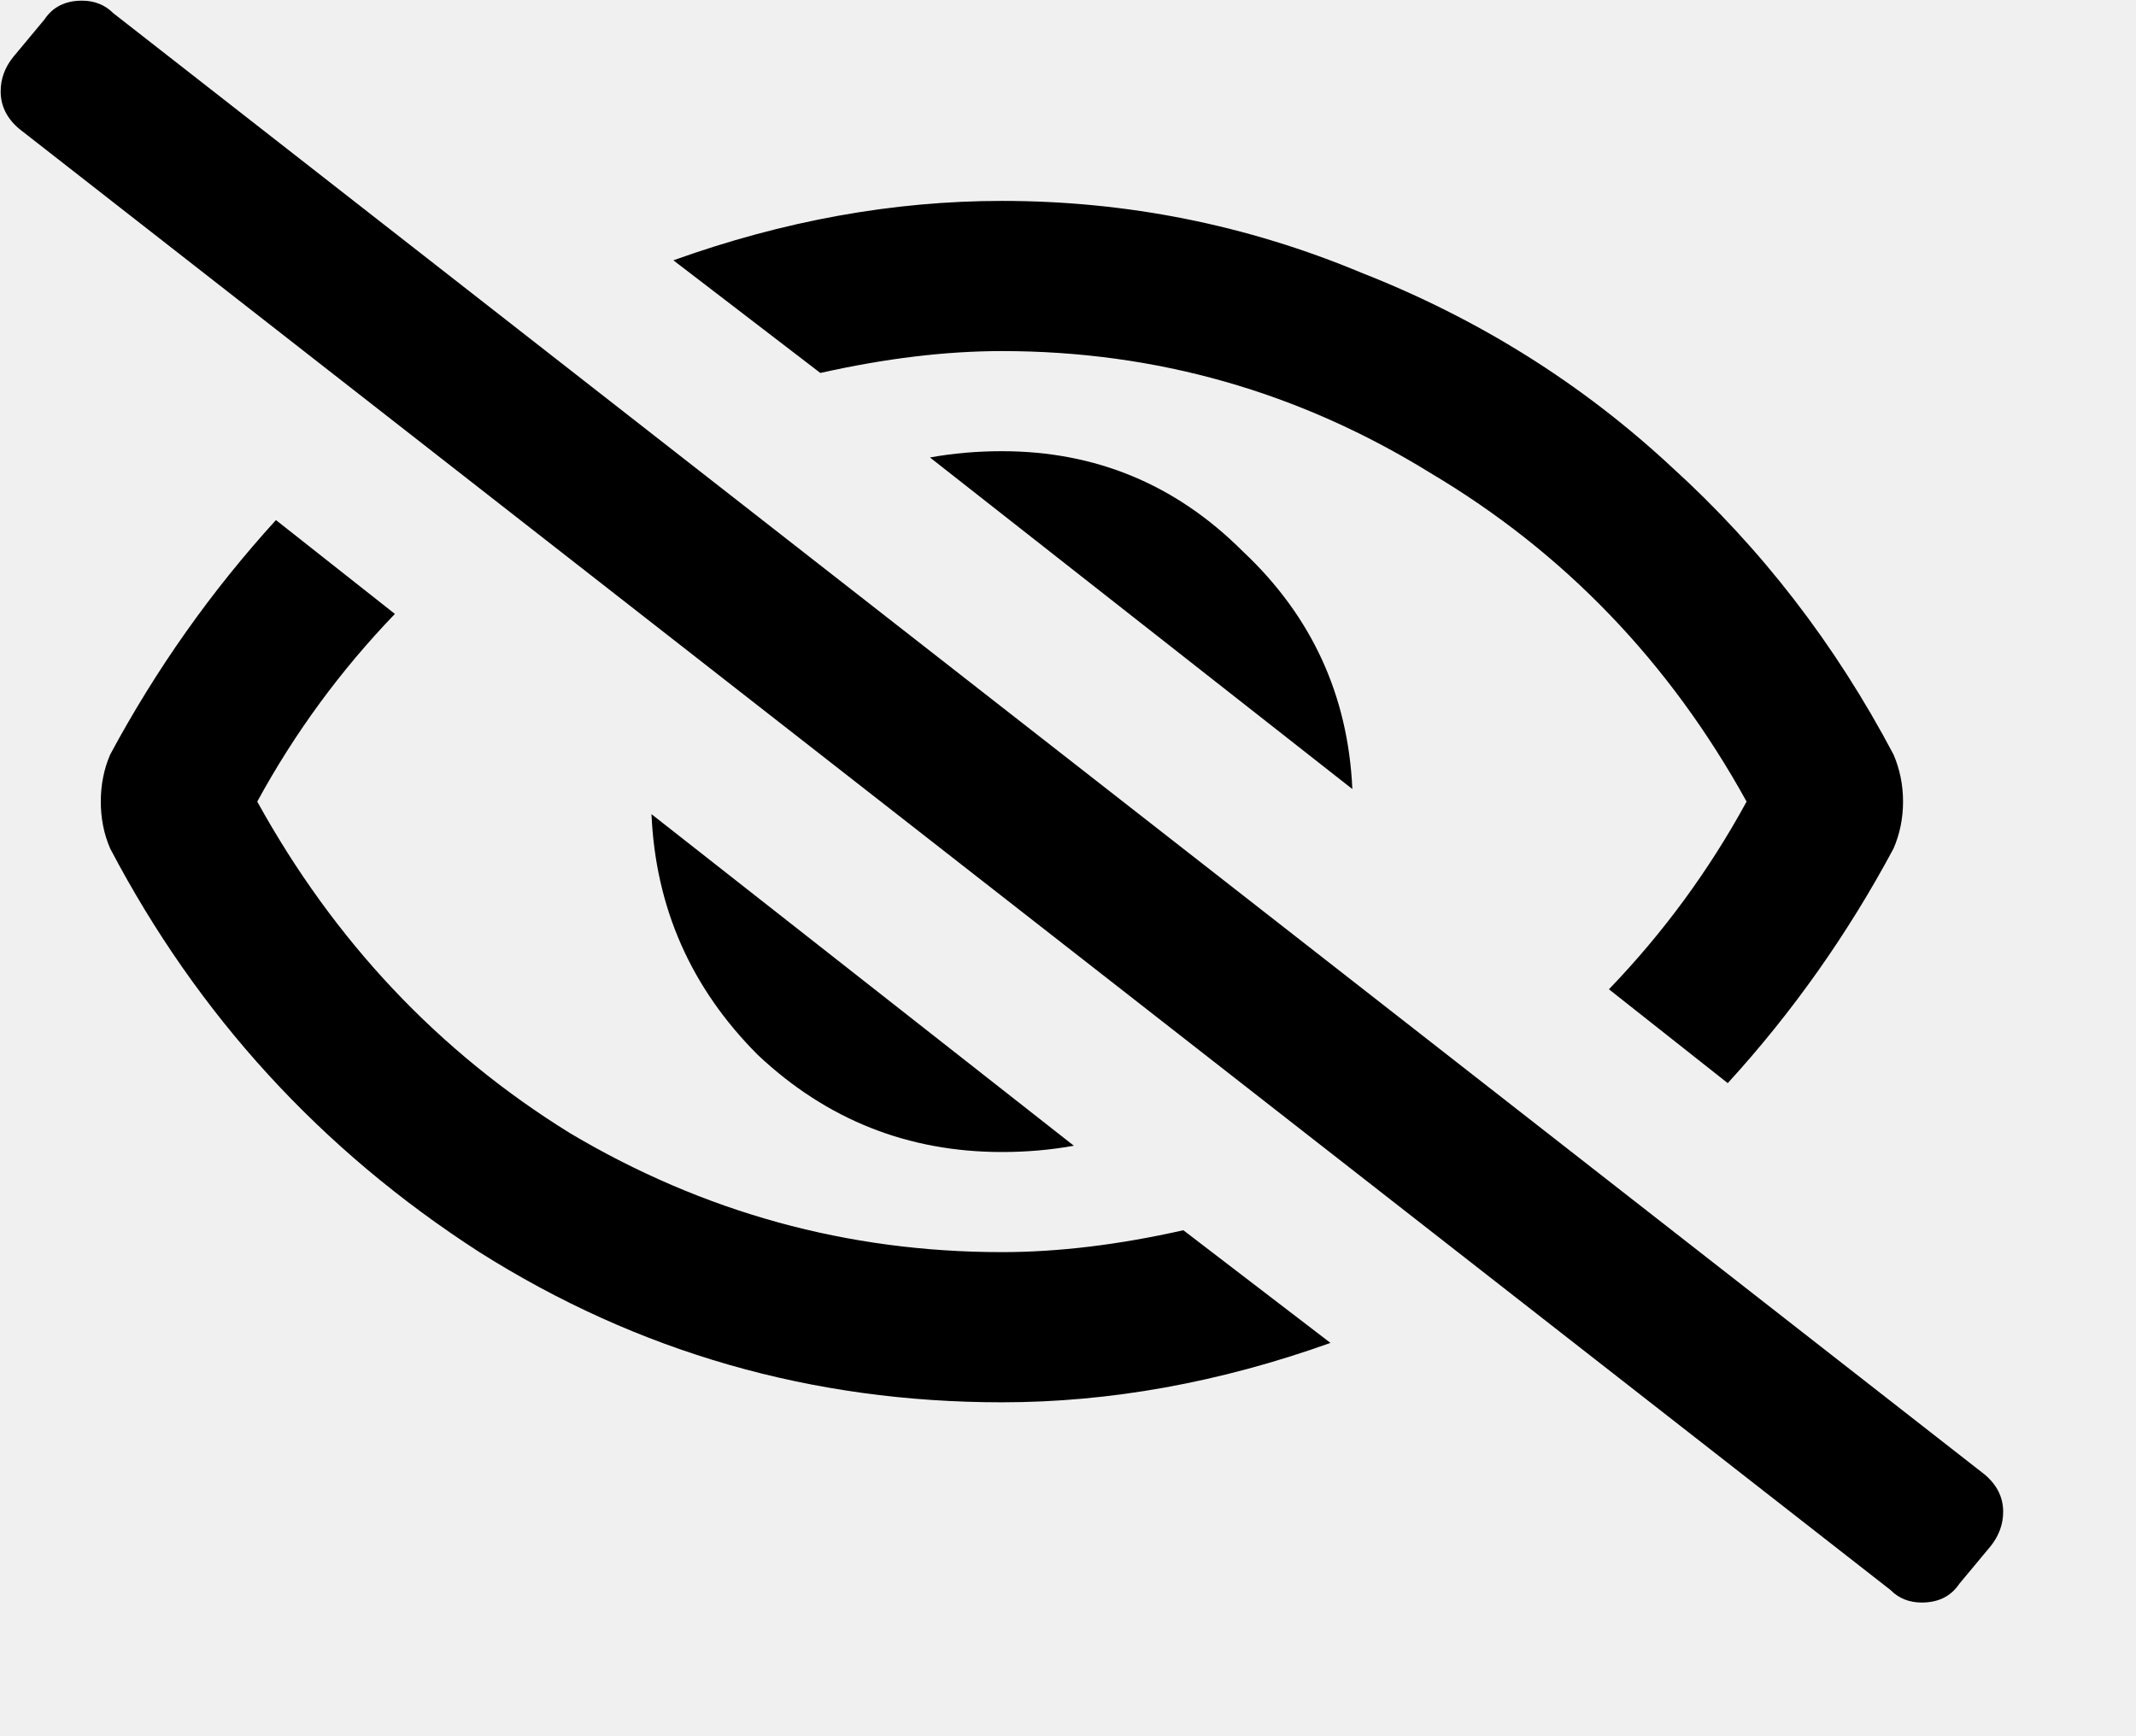
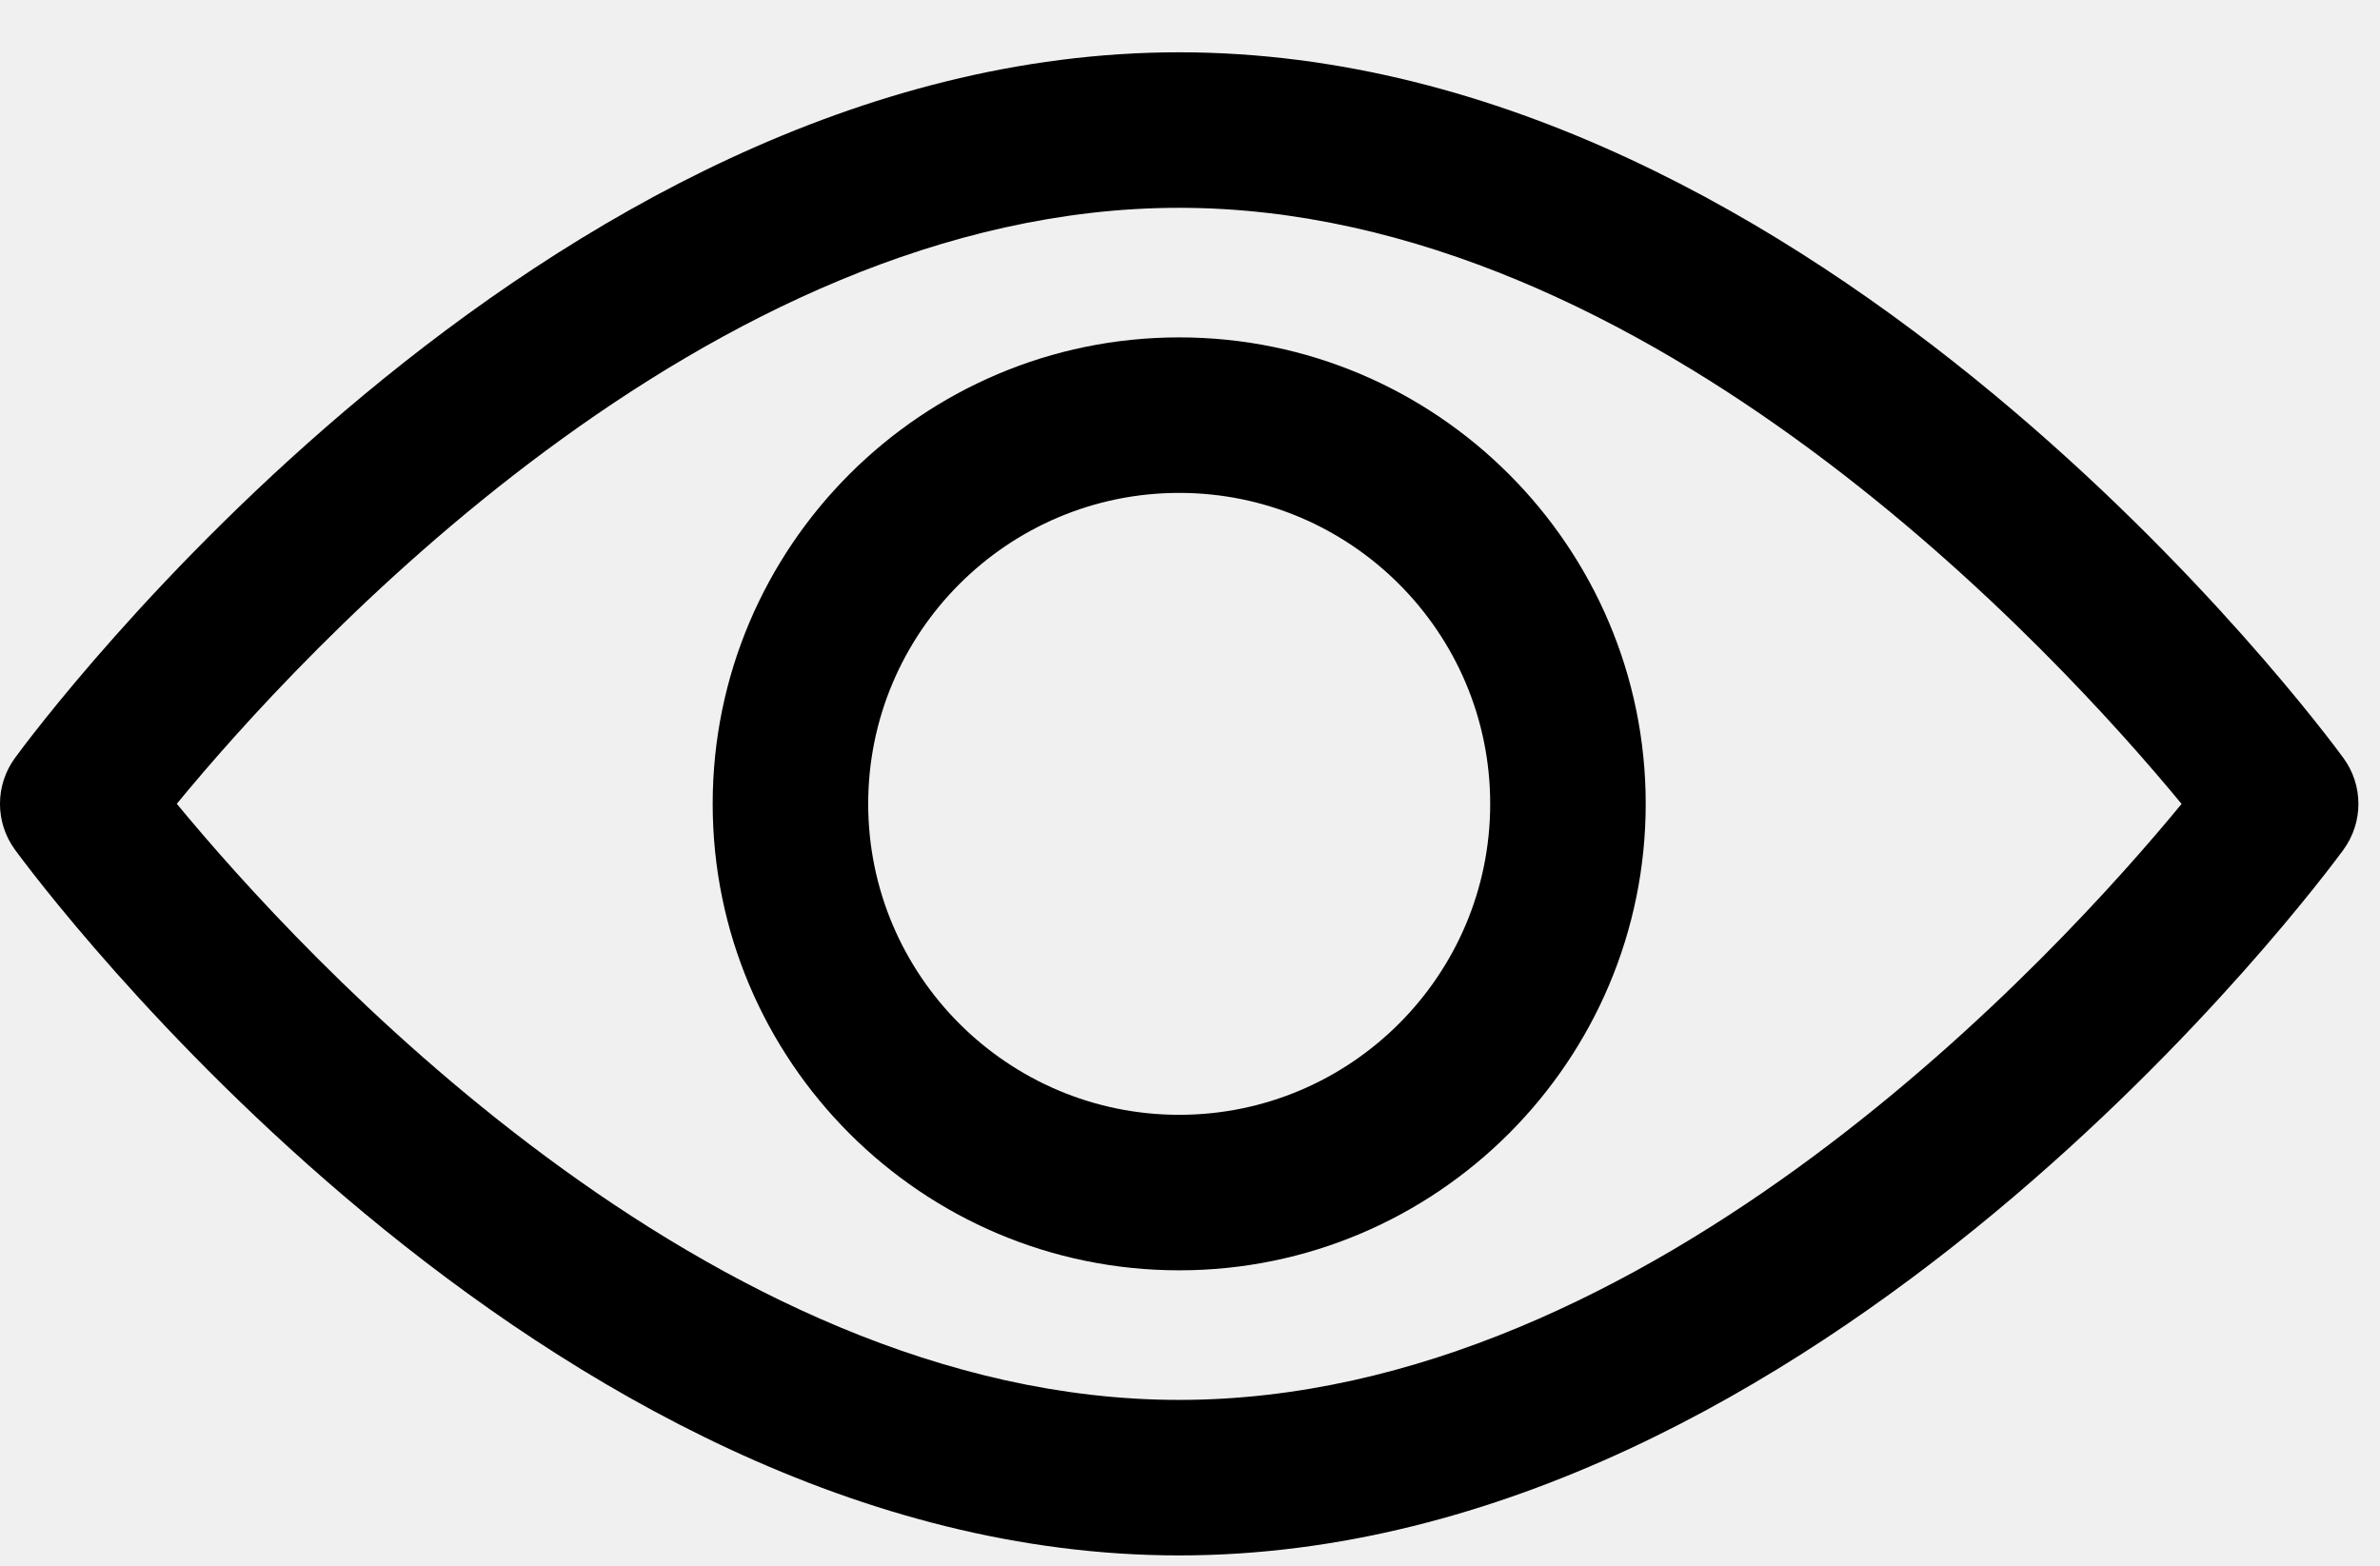
- <svg xmlns="http://www.w3.org/2000/svg" width="16" height="13" viewBox="0 0 16 13" fill="none">
-   <path d="M14.864 11.044C14.958 11.122 15.005 11.216 15.005 11.325C15.005 11.419 14.973 11.505 14.911 11.583L14.677 11.864C14.614 11.958 14.52 12.005 14.395 12.005C14.302 12.005 14.223 11.974 14.161 11.911L0.145 0.966C0.052 0.888 0.005 0.794 0.005 0.685C0.005 0.591 0.036 0.505 0.099 0.427L0.333 0.146C0.395 0.052 0.489 0.005 0.614 0.005C0.708 0.005 0.786 0.036 0.849 0.099L14.864 11.044ZM6.966 3.427C7.138 3.396 7.317 3.38 7.505 3.38C8.208 3.38 8.809 3.63 9.309 4.13C9.825 4.614 10.098 5.208 10.13 5.911L6.966 3.427ZM8.044 8.583C7.872 8.614 7.692 8.63 7.505 8.63C6.802 8.63 6.192 8.388 5.677 7.903C5.177 7.403 4.911 6.802 4.88 6.099L8.044 8.583ZM7.505 2.63C7.083 2.63 6.63 2.685 6.145 2.794L5.044 1.95C5.872 1.653 6.692 1.505 7.505 1.505C8.442 1.505 9.341 1.685 10.2 2.044C11.075 2.388 11.848 2.872 12.52 3.497C13.192 4.106 13.747 4.825 14.184 5.653C14.231 5.763 14.255 5.88 14.255 6.005C14.255 6.13 14.231 6.247 14.184 6.356C13.841 6.997 13.427 7.583 12.942 8.114L12.052 7.411C12.458 6.989 12.802 6.521 13.083 6.005C12.505 4.958 11.716 4.138 10.716 3.544C9.731 2.935 8.661 2.63 7.505 2.63ZM7.505 9.38C7.927 9.38 8.38 9.325 8.864 9.216L9.966 10.06C9.138 10.356 8.317 10.505 7.505 10.505C6.083 10.505 4.778 10.13 3.591 9.38C2.403 8.614 1.481 7.606 0.825 6.356C0.778 6.247 0.755 6.13 0.755 6.005C0.755 5.88 0.778 5.763 0.825 5.653C1.169 5.013 1.583 4.427 2.067 3.896L2.958 4.599C2.552 5.021 2.208 5.489 1.927 6.005C2.505 7.052 3.286 7.88 4.27 8.489C5.27 9.083 6.349 9.38 7.505 9.38Z" fill="black" />
+ <svg xmlns="http://www.w3.org/2000/svg" width="38" height="25" viewBox="0 0 38 25" fill="none">
+   <g clip-path="url(#clip0_401_2)">
+     <path d="M37.416 12.103C37.08 11.642 29.064 0.835 18.827 0.835C8.591 0.835 0.575 11.642 0.239 12.102C-0.08 12.539 -0.08 13.131 0.239 13.567C0.575 14.027 8.591 24.835 18.827 24.835C29.064 24.835 37.08 14.027 37.416 13.568C37.735 13.131 37.735 12.539 37.416 12.103ZM18.827 22.352C11.287 22.352 4.756 15.179 2.823 12.834C4.753 10.487 11.271 3.318 18.827 3.318C26.368 3.318 32.898 10.49 34.832 12.836C32.901 15.183 26.384 22.352 18.827 22.352Z" fill="black" />
+     <path d="M18.828 5.387C14.72 5.387 11.379 8.728 11.379 12.835C11.379 16.942 14.72 20.283 18.828 20.283C22.934 20.283 26.276 16.942 26.276 12.835C26.276 8.728 22.934 5.387 18.828 5.387ZM18.828 17.8C16.089 17.8 13.862 15.573 13.862 12.835C13.862 10.097 16.089 7.87 18.828 7.87C21.566 7.87 23.793 10.097 23.793 12.835C23.793 15.573 21.566 17.8 18.828 17.8Z" fill="black" />
+   </g>
+   <defs>
+     <clipPath id="clip0_401_2">
+       <rect width="38" height="25" fill="white" />
+     </clipPath>
+   </defs>
</svg>
